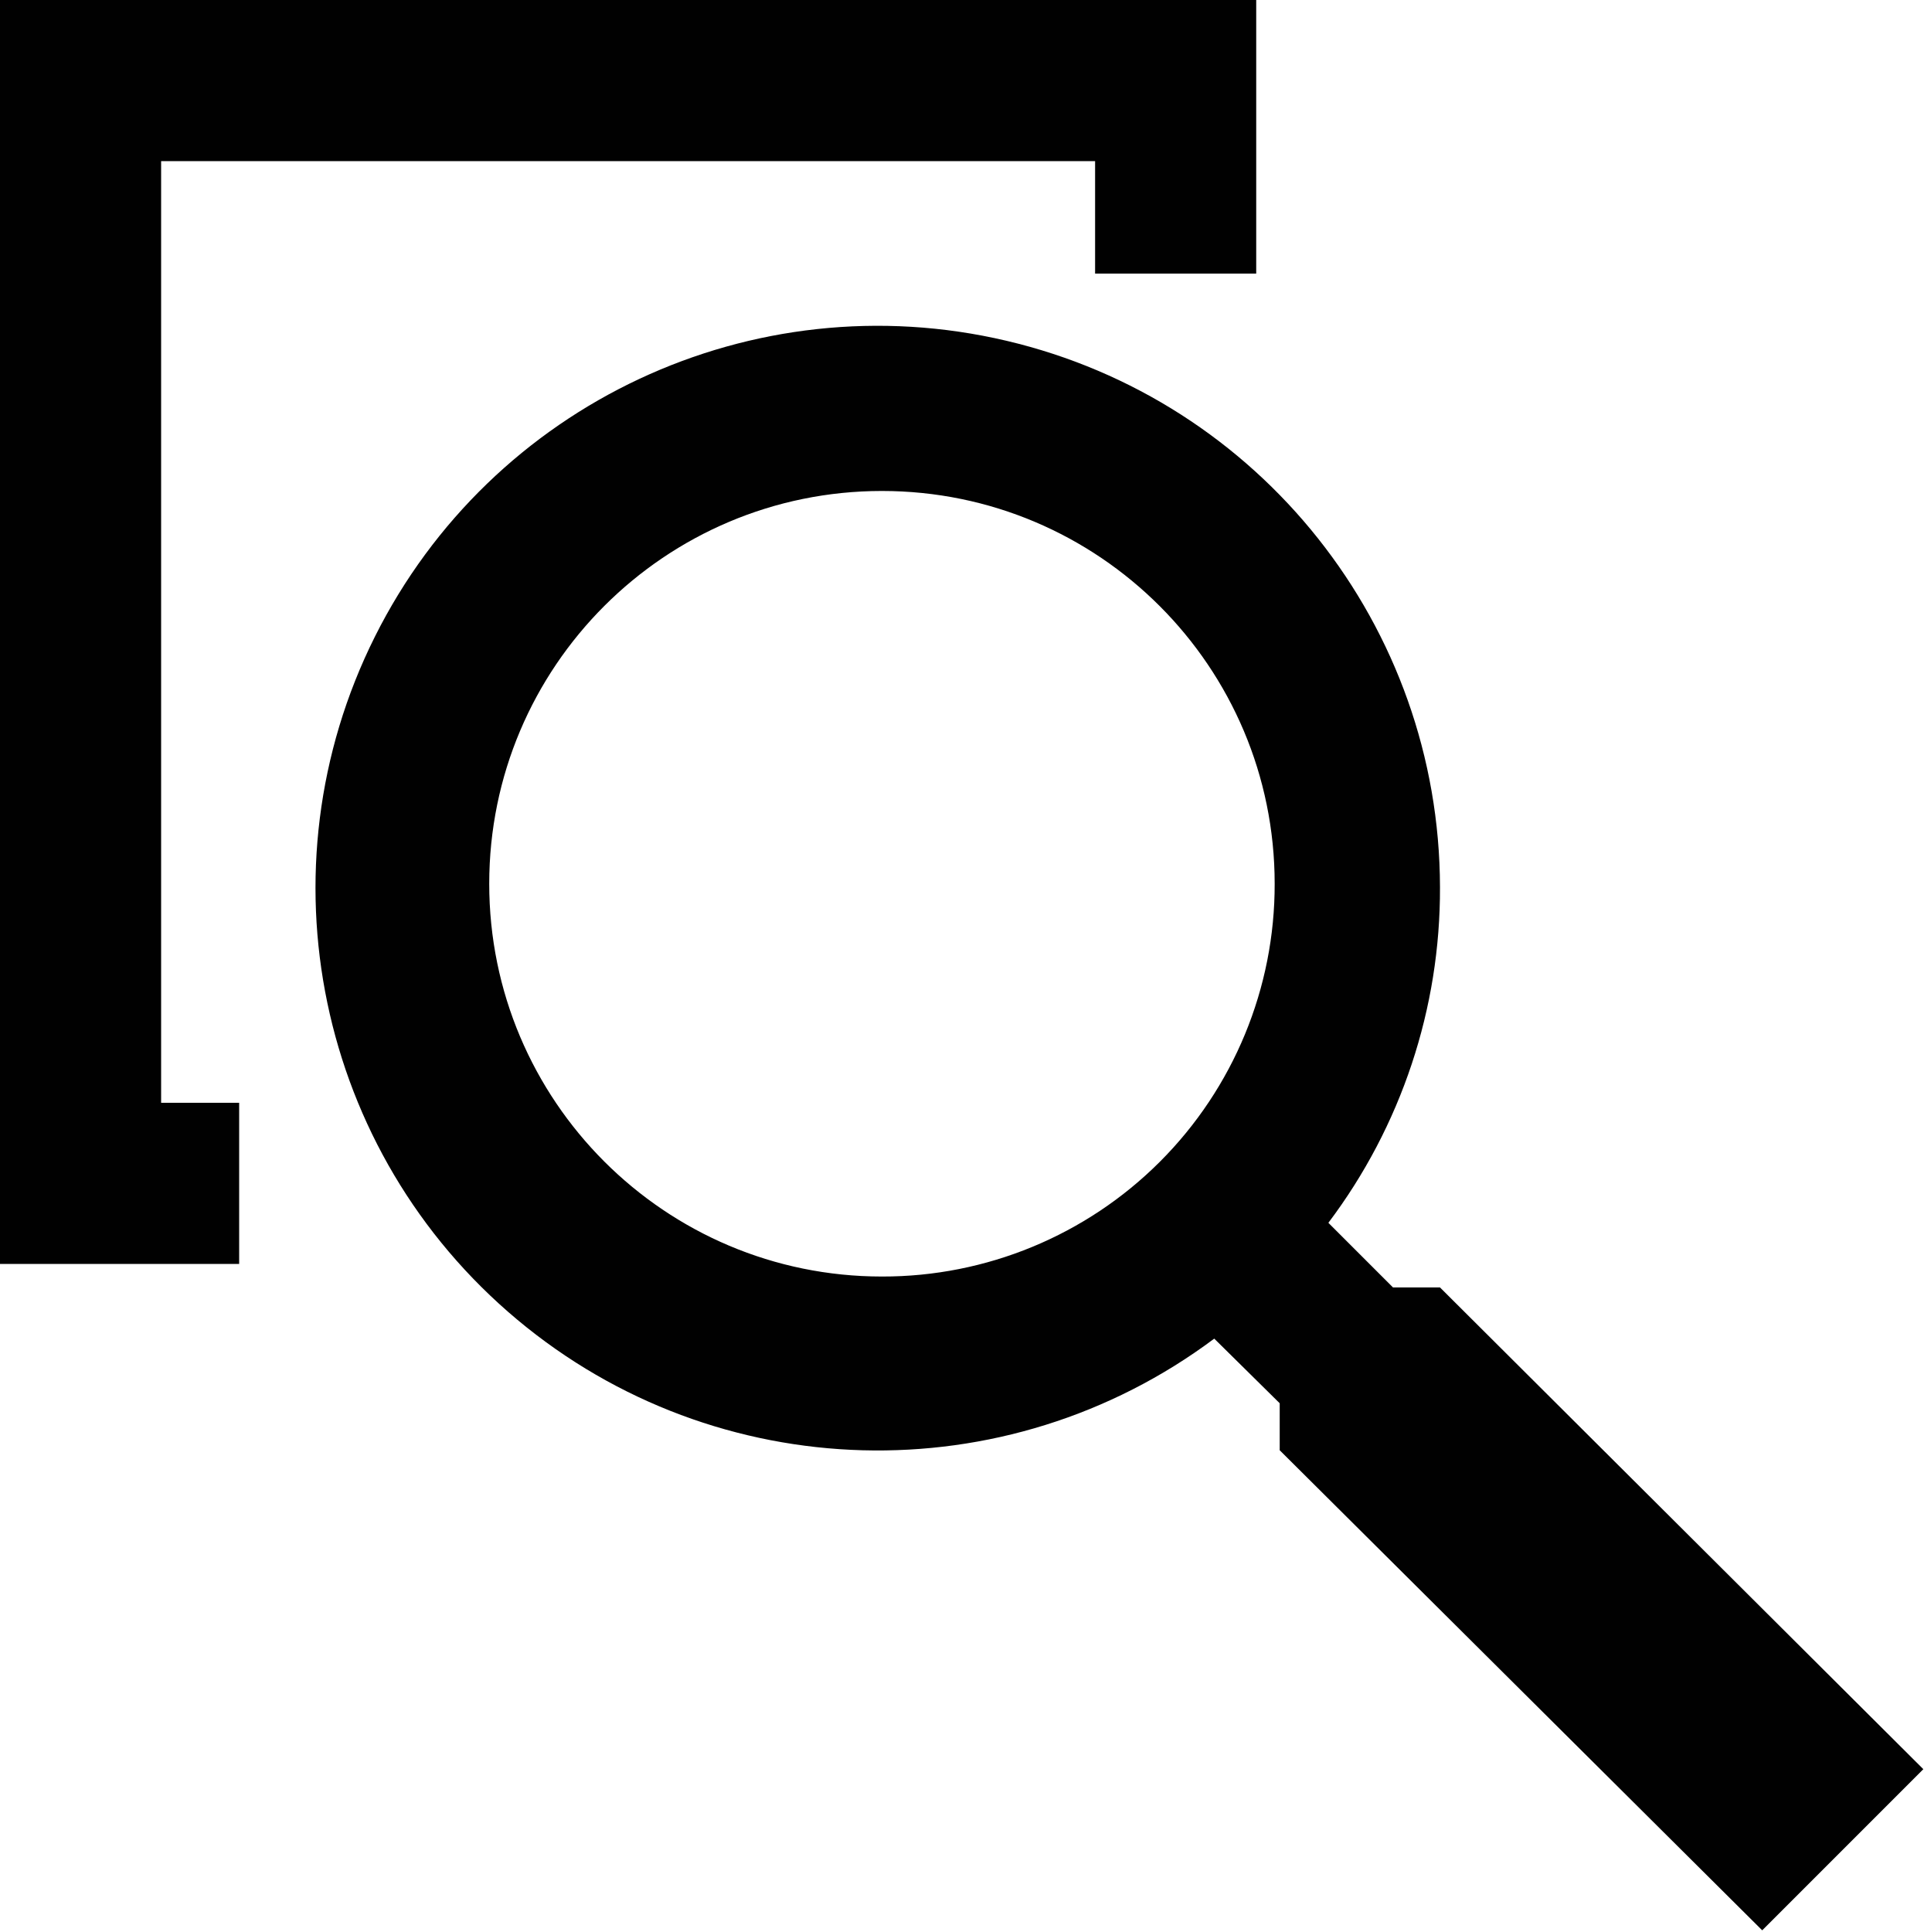
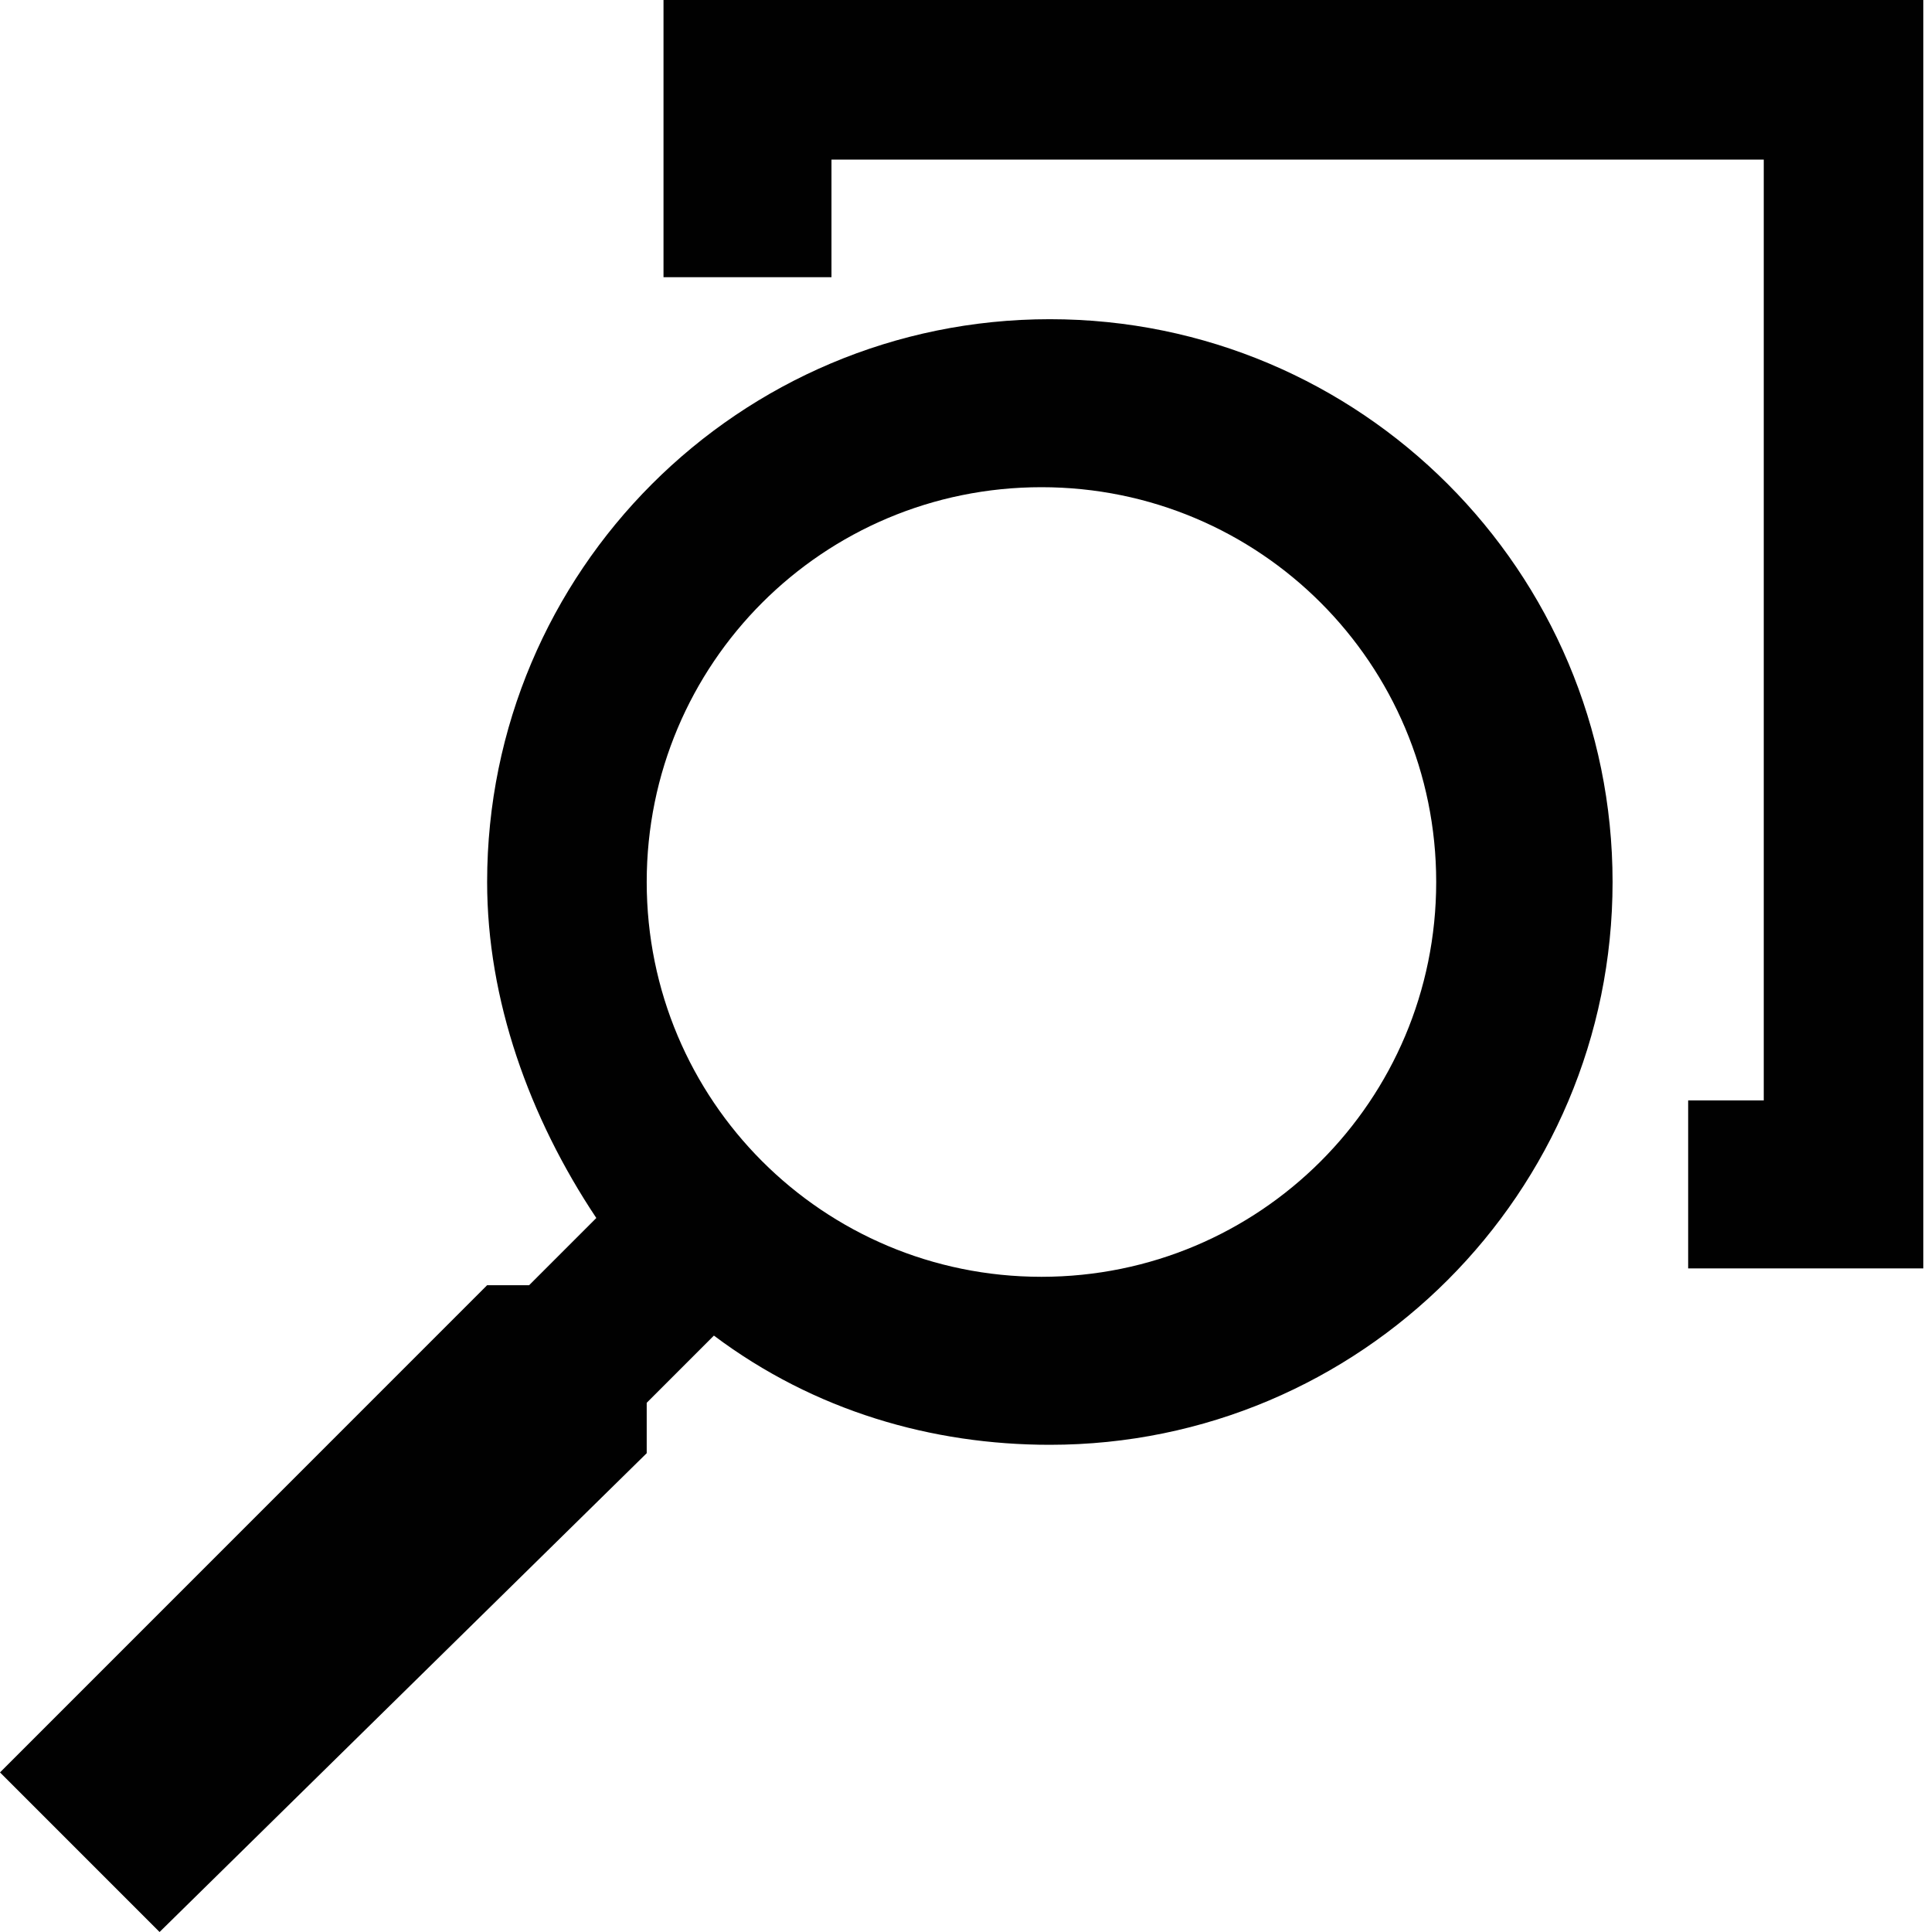
- <svg xmlns="http://www.w3.org/2000/svg" id="Layer_1" data-name="Layer 1" viewBox="0 0 22.92 23.02">
-   <defs>
-     <style>.cls-1{fill:#010101;}</style>
-   </defs>
-   <polygon class="cls-1" points="2.85 15.06 0 15.06 0 0 14.97 0 14.97 3.26 13.05 3.26 13.05 1.92 1.92 1.92 1.92 13.14 2.85 13.14 2.85 15.06" />
-   <path class="cls-1" d="M17.16,15.34H16.6l-.77-.77a6.6,6.6,0,0,0,1.33-4,6.7,6.7,0,1,0-2.69,5.38l.78.77v.56L21,23l1.92-1.92Zm-6.65-.13a4.68,4.68,0,1,1,4.68-4.68A4.67,4.67,0,0,1,10.51,15.21Z" />
+ <svg xmlns="http://www.w3.org/2000/svg" version="1.1" id="Layer_1" x="0px" y="0px" viewBox="0 0 22.9 23" style="enable-background:new 0 0 22.9 23;" xml:space="preserve">
+   <style type="text/css">
+ 	.st0{fill:#010101;}
+ </style>
+   <polygon class="st0" points="20.1,13.1 21,13.1 21,1.9 9.9,1.9 9.9,3.3 7.9,3.3 7.9,0 22.9,0 22.9,15.1 20.1,15.1 " />
+   <path class="st0" d="M0,21.1L1.9,23l5.8-5.7v-0.6l0.8-0.8c1.2,0.9,2.6,1.3,4,1.3c3.7,0,6.7-3,6.7-6.7s-3-6.7-6.7-6.7s-6.7,3-6.7,6.7  c0,1.4,0.5,2.8,1.3,4l-0.8,0.8H5.8L0,21.1z M12.4,15.2c-2.6,0-4.7-2.1-4.7-4.7l0,0c0-2.6,2.1-4.7,4.7-4.7c2.6,0,4.7,2.1,4.7,4.7  S15,15.2,12.4,15.2C12.4,15.2,12.4,15.2,12.4,15.2z" />
</svg>
